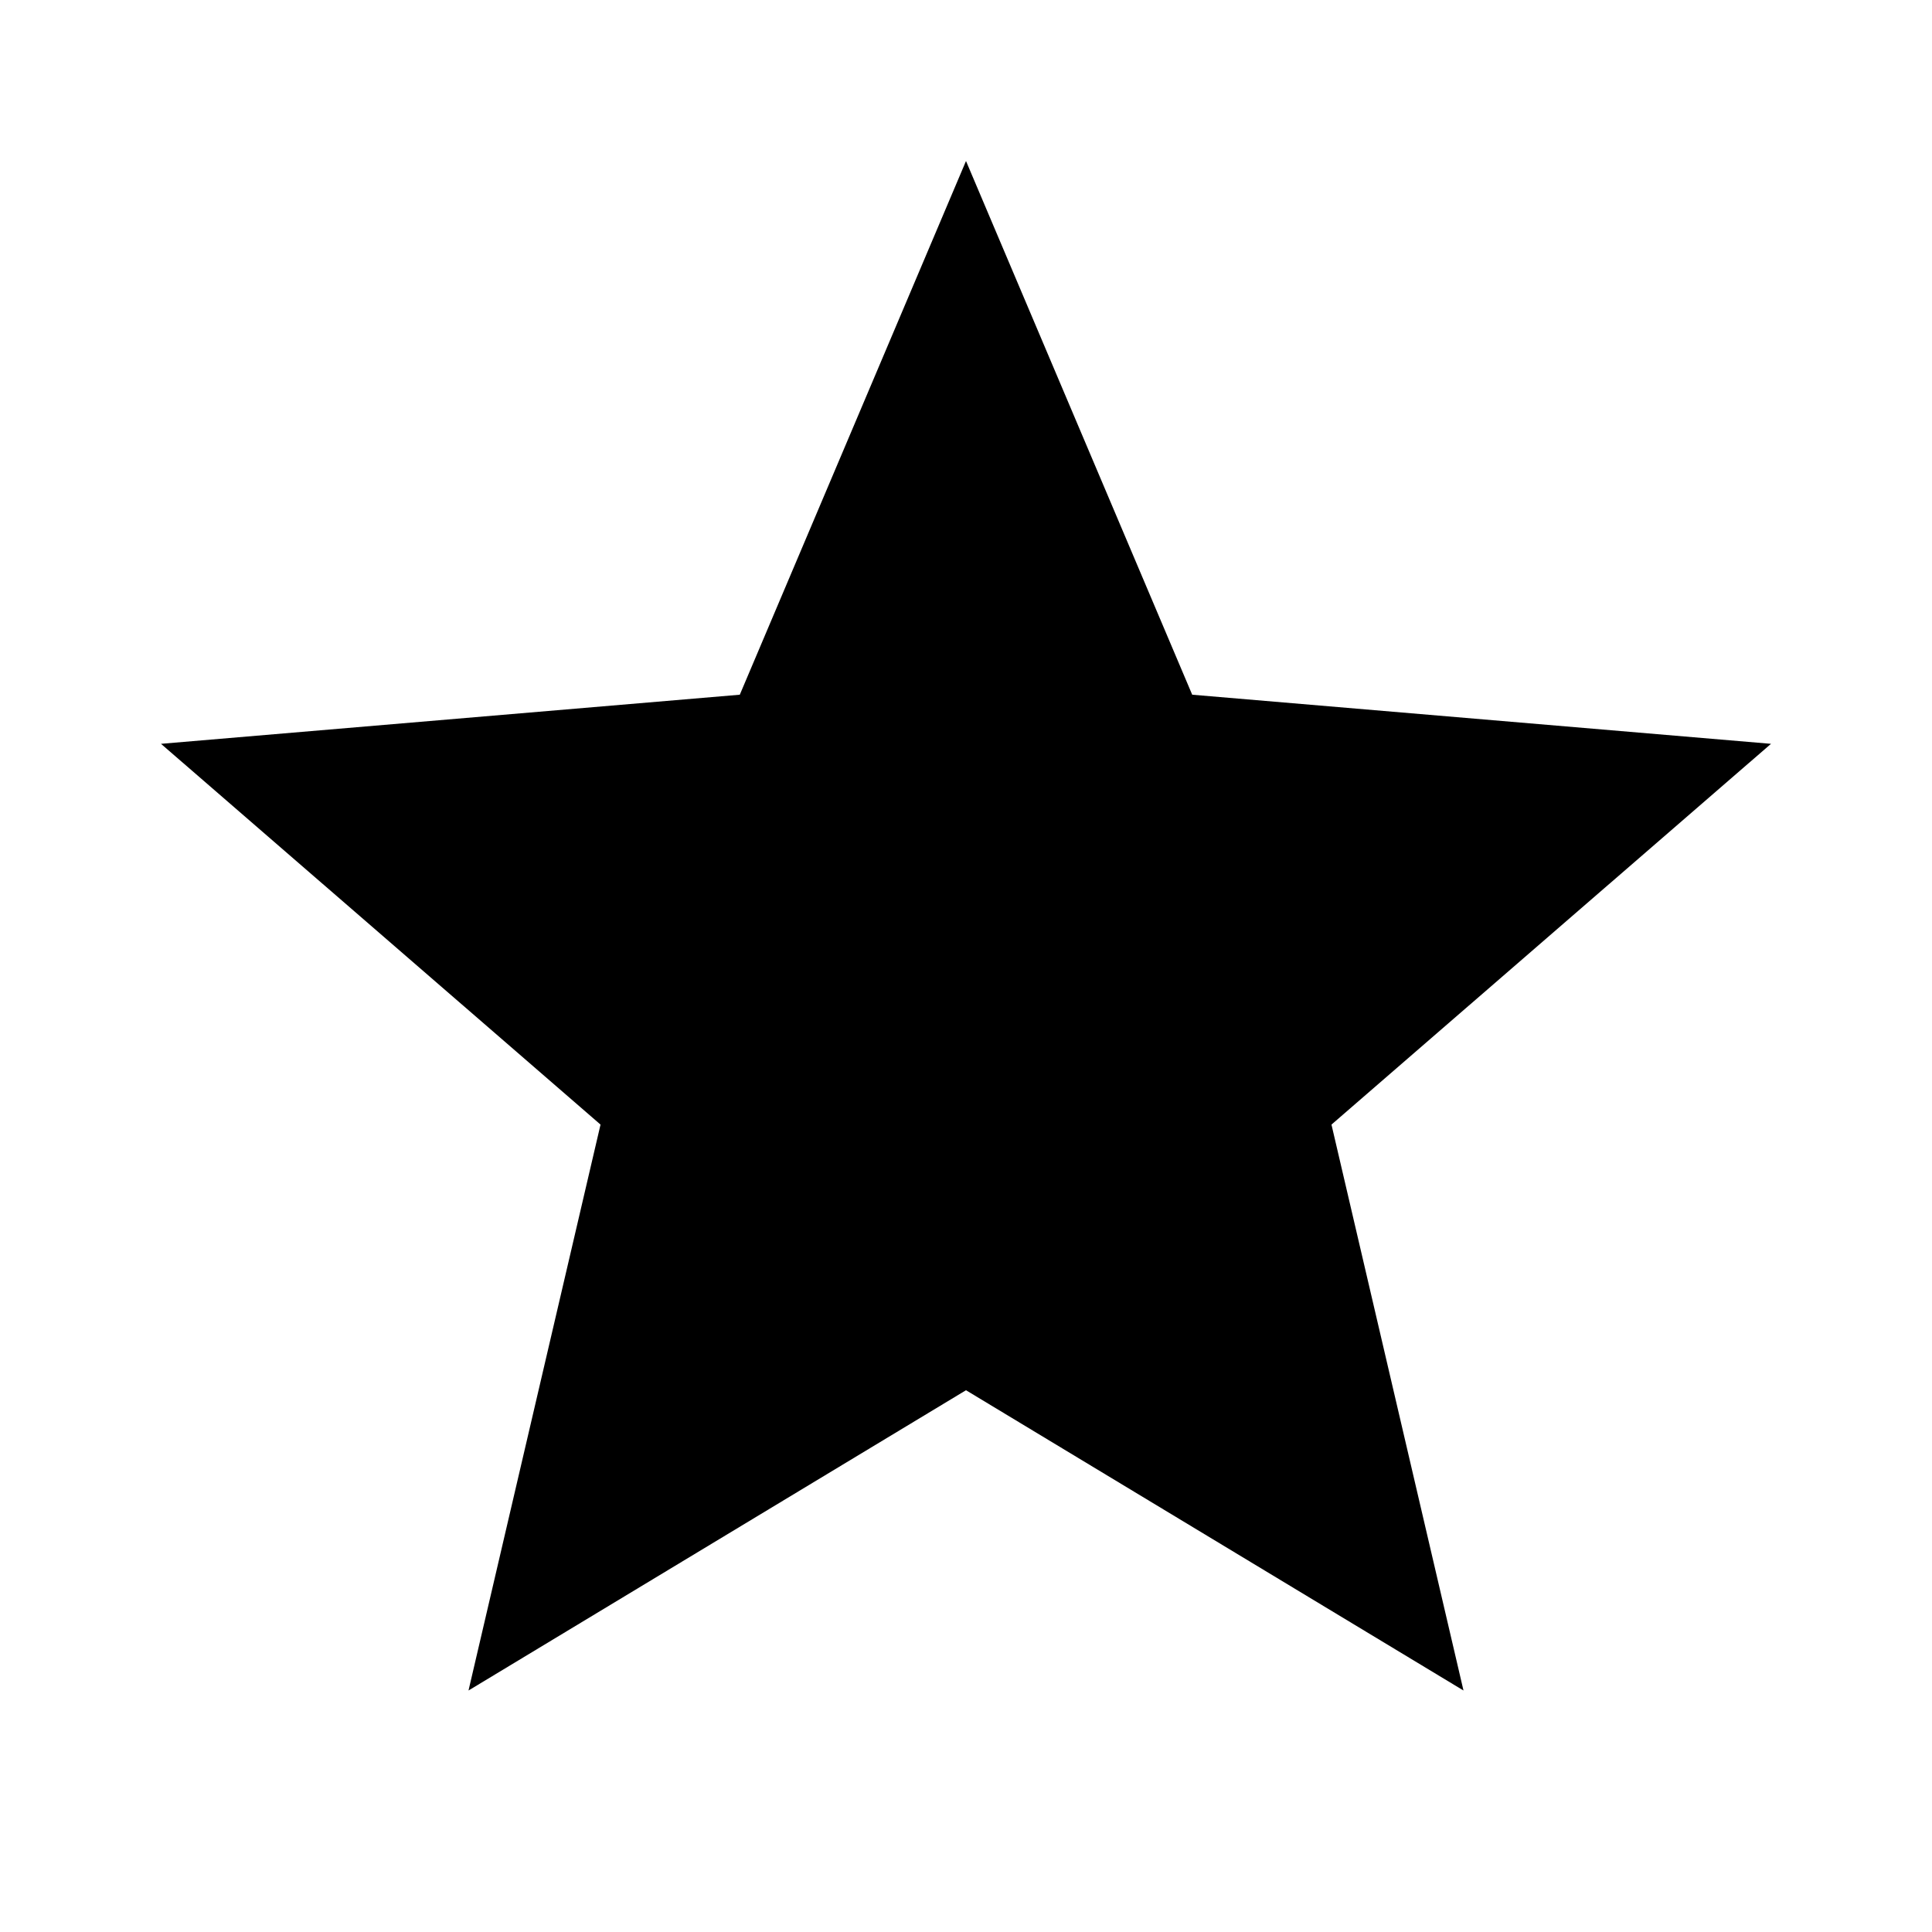
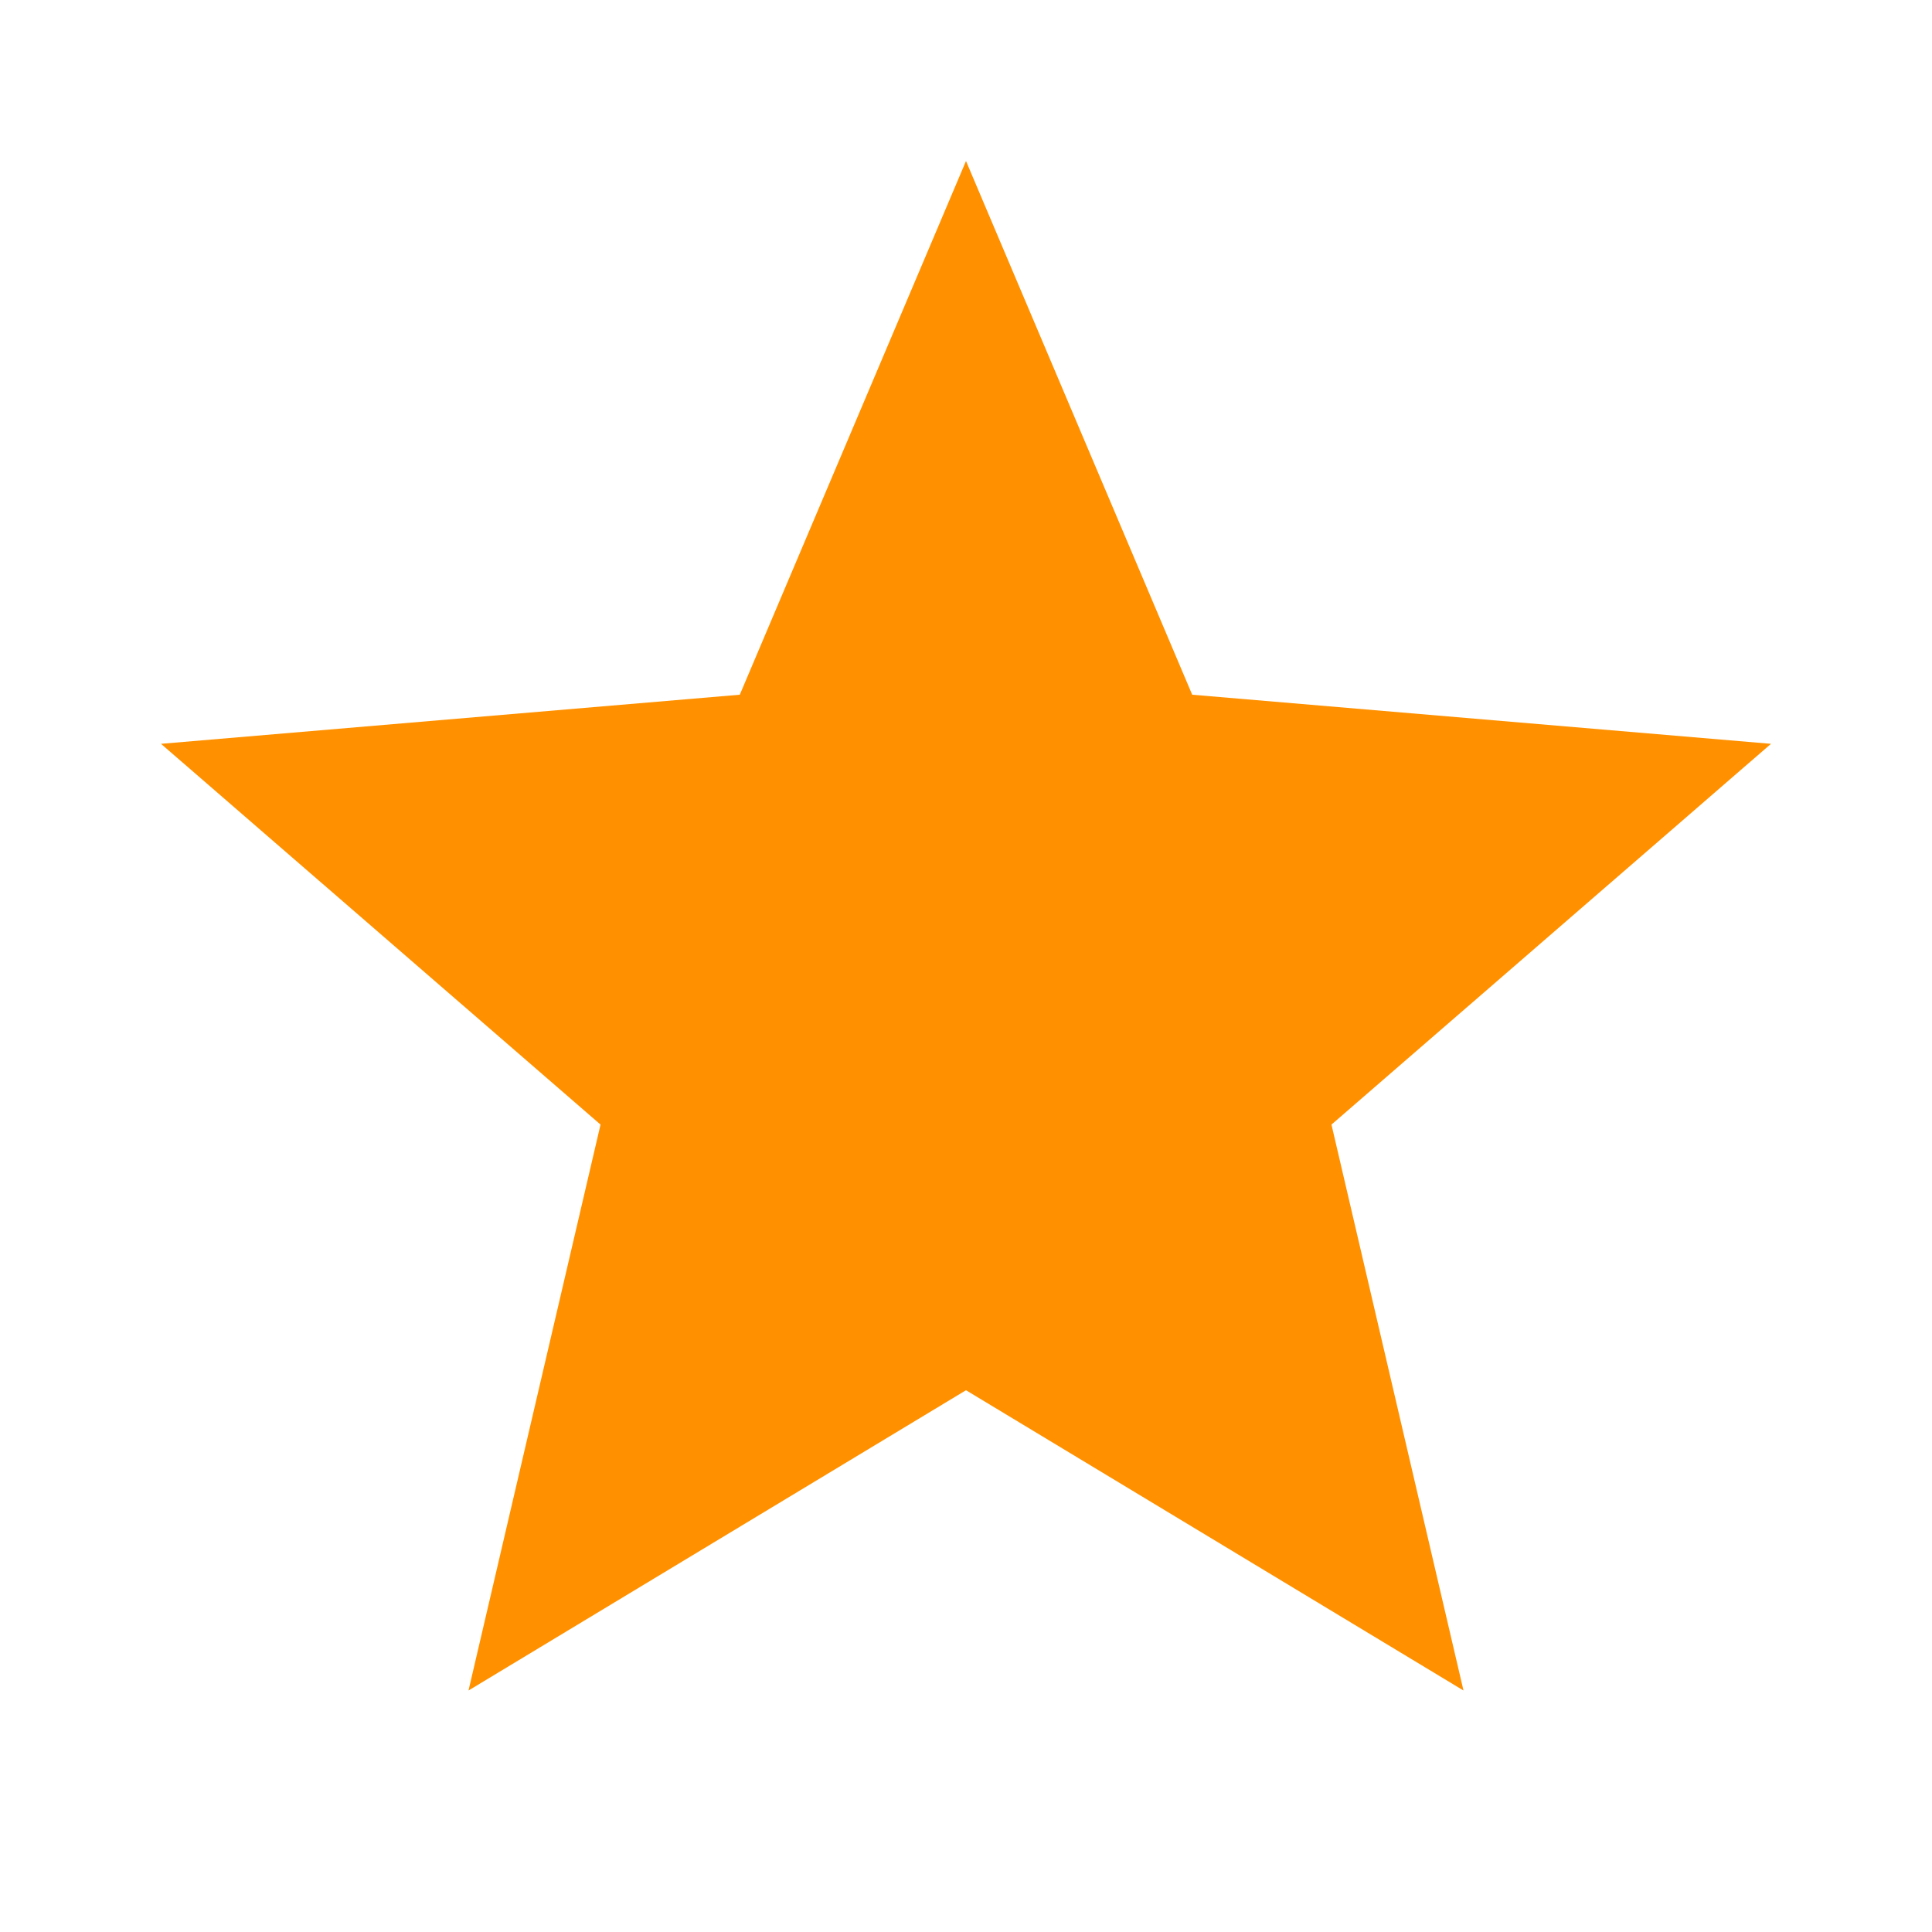
- <svg xmlns="http://www.w3.org/2000/svg" enable-background="new 0 0 24 24" height="24px" viewBox="0 0 24 24" width="24px" fill="#000000">
+ <svg xmlns="http://www.w3.org/2000/svg" enable-background="new 0 0 24 24" height="24px" viewBox="0 0 24 24" width="24px" fill="#FF9100">
  <g>
    <path d="M0,0h24v24H0V0z" fill="none" />
    <path d="M0,0h24v24H0V0z" fill="none" />
  </g>
  <g>
    <path d="M12,17.27L18.18,21l-1.64-7.03L22,9.24l-7.19-0.61L12,2L9.19,8.63L2,9.24l5.46,4.73L5.82,21L12,17.27z" />
  </g>
</svg>
